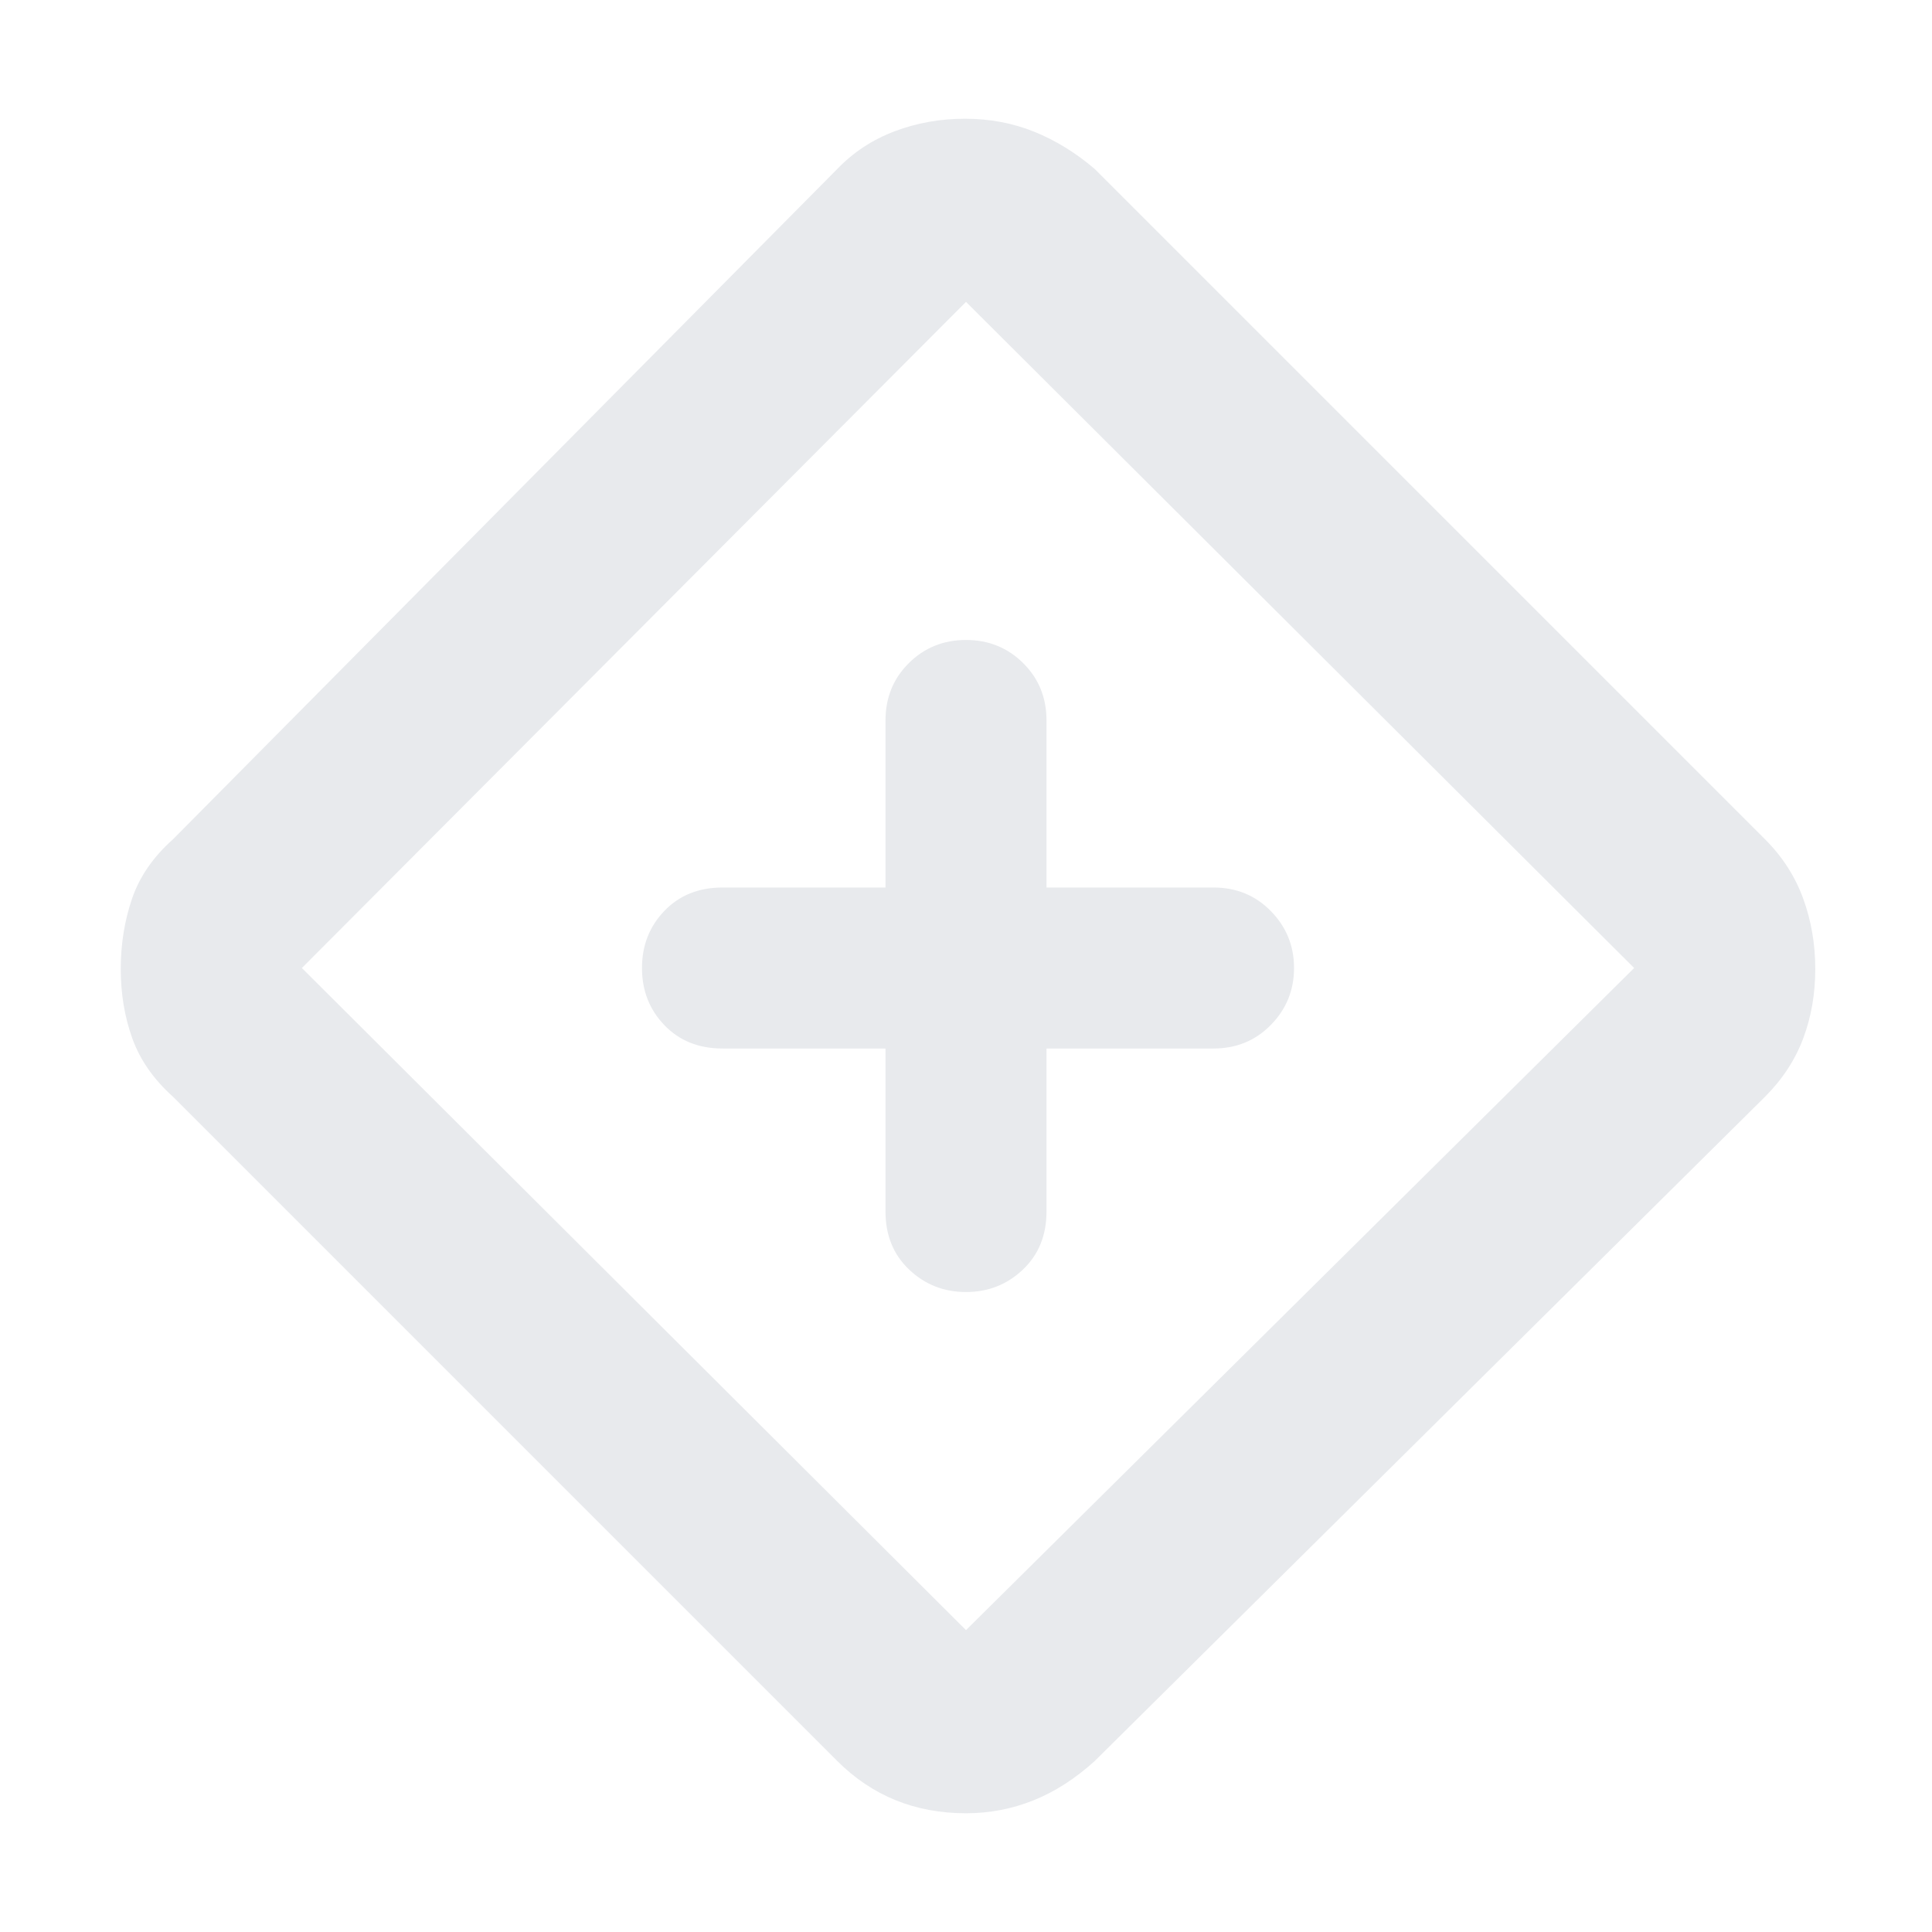
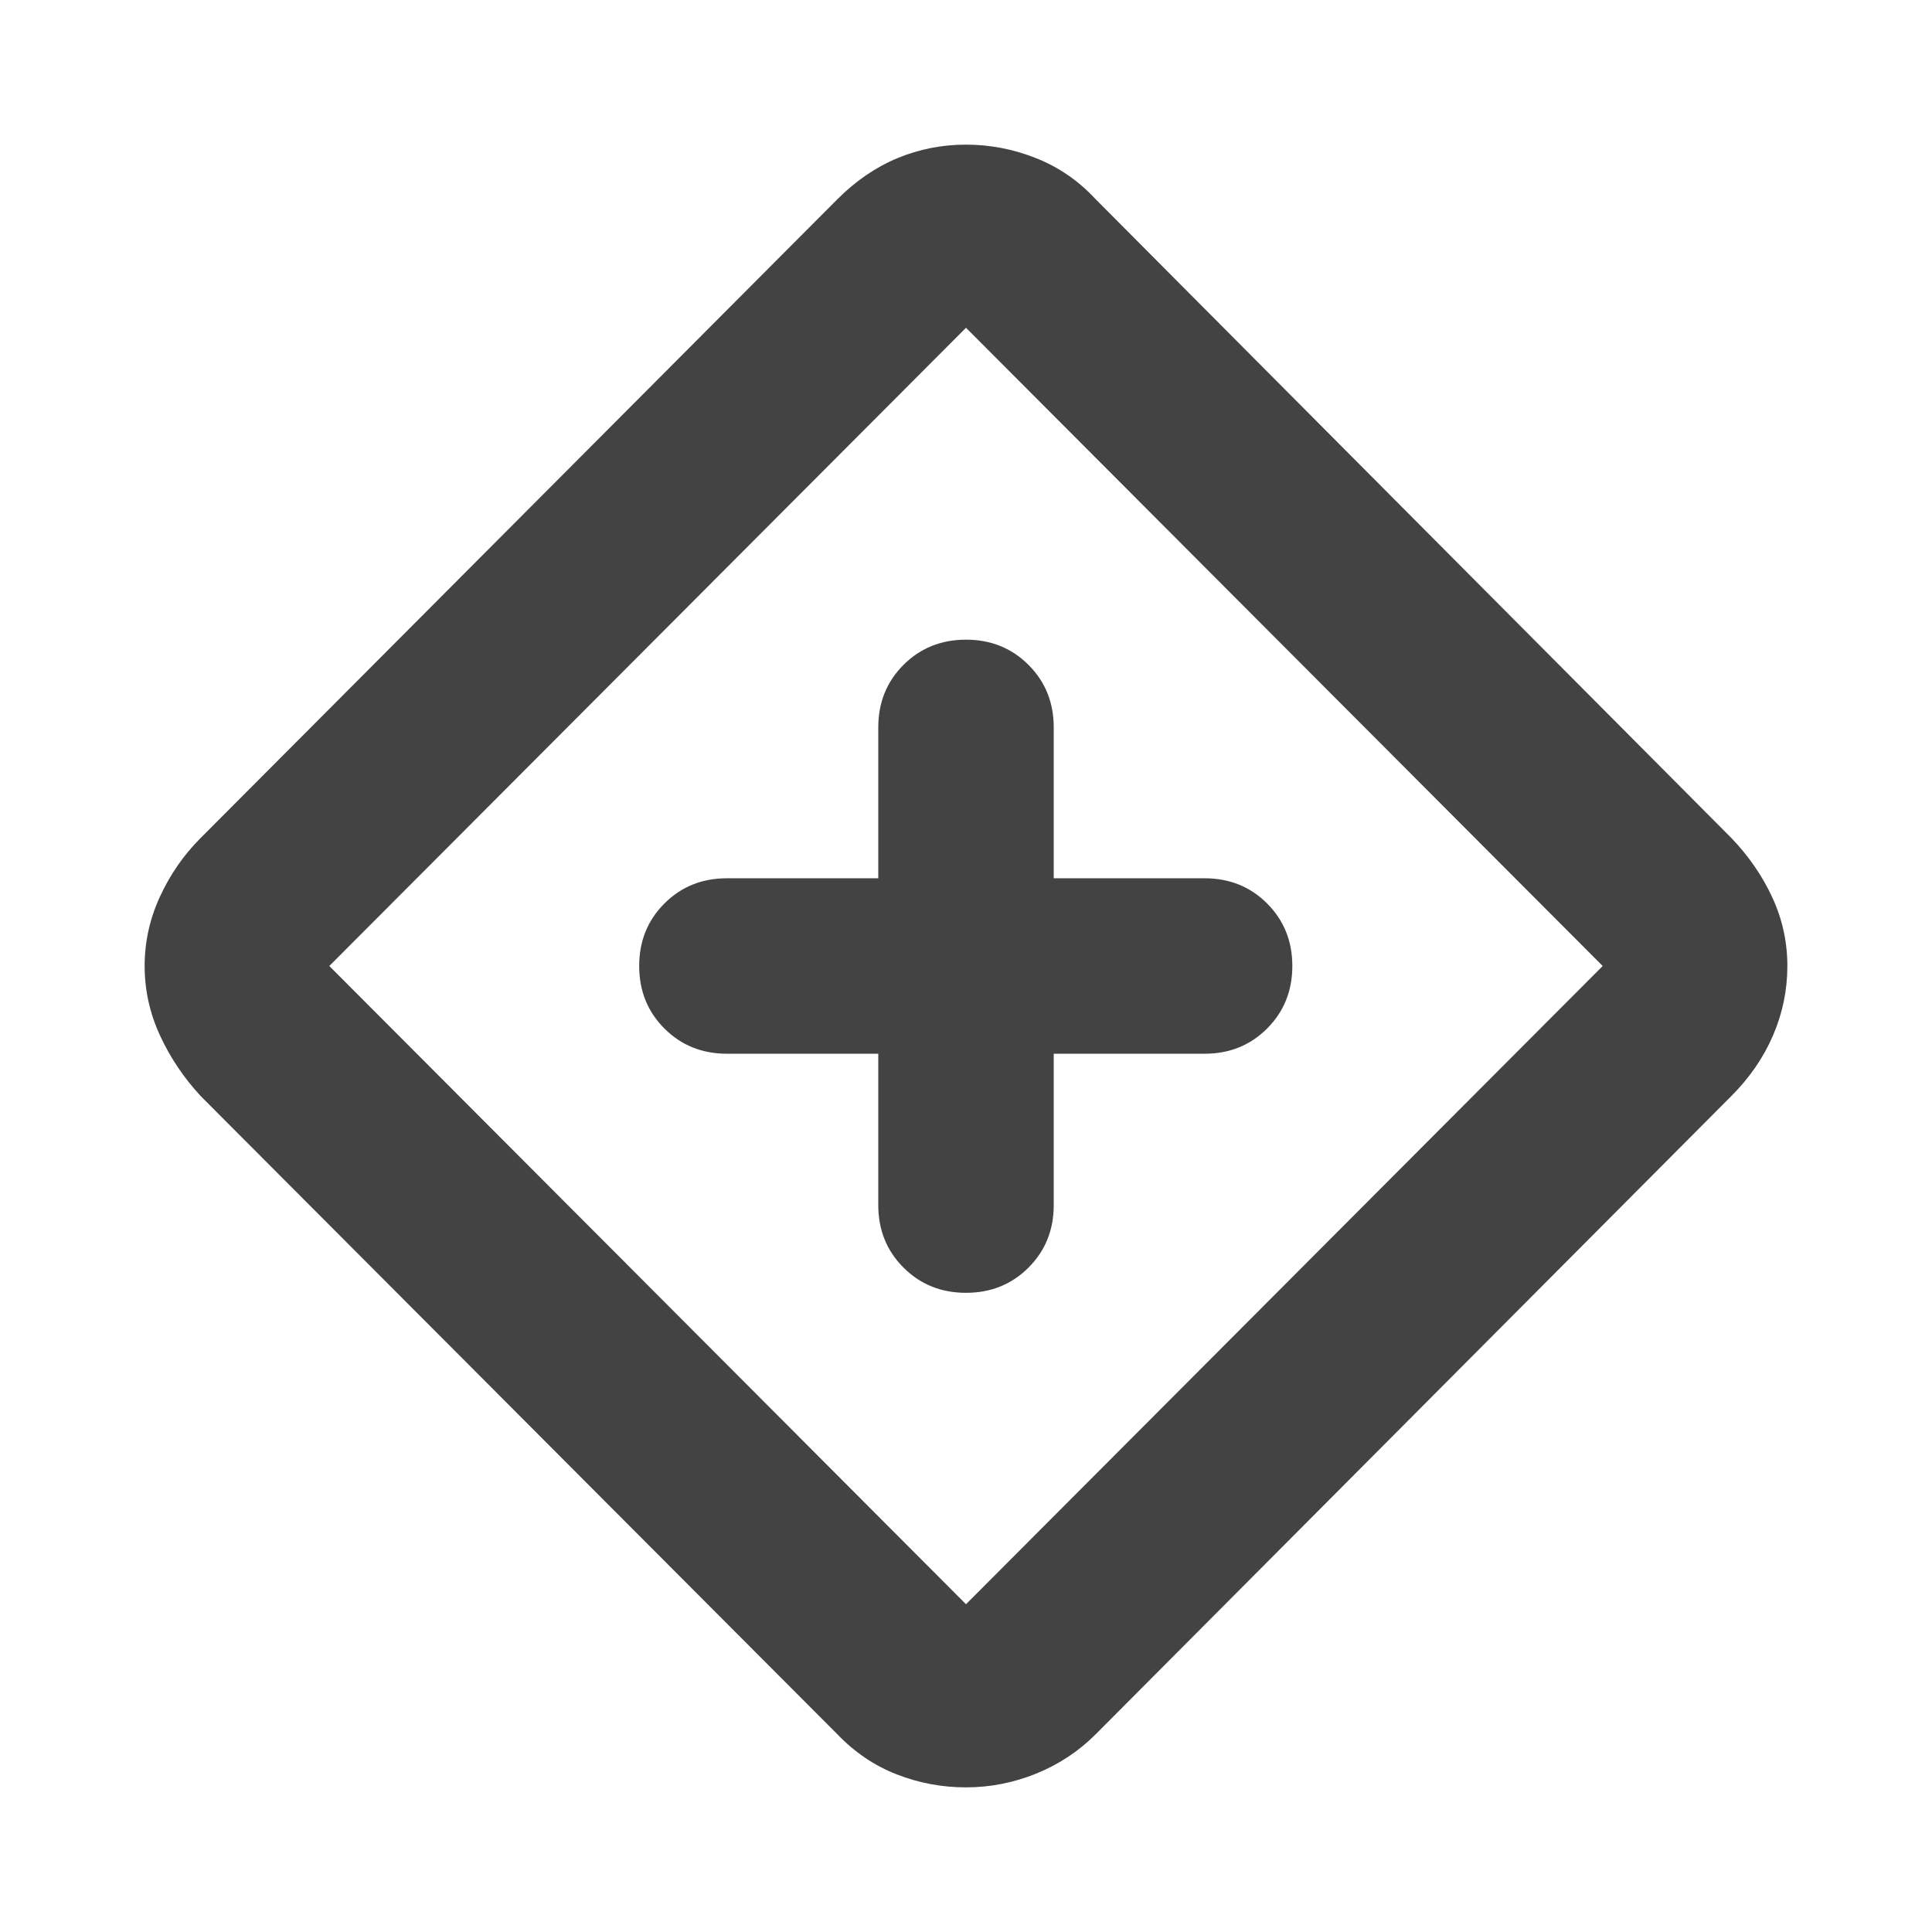
- <svg xmlns="http://www.w3.org/2000/svg" height="24px" viewBox="0 -960 960 960" width="24px" fill="#e8eaed">
-   <path d="M440-439v81q0 17.7 11.74 28.85Q463.48-318 480-318q16.52 0 28.26-11.14Q520-340.27 520-358v-81h83q17 0 28.5-11.74T643-479q0-16.52-11.5-28.26Q620-519 603-519h-83v-83q0-17-11.59-28.5Q496.81-642 480-642q-16.81 0-28.41 11.5Q440-619 440-602v83h-81q-17.7 0-28.85 11.59Q319-495.81 319-479q0 16.81 11.14 28.41Q341.27-439 359-439h81Zm40 380q-19 0-35-6.5T416-85L86-415q-14.48-12.98-20.24-28.99Q60-460 60-478.5q0-18.5 5.6-34.92Q71.2-529.85 86-543l330-333q12-12.5 28.5-18.75t35-6.25q18.5 0 34.5 6.5t30 18.5l333 333q13 13 19 29.5t6 35q0 18.5-6 34.5t-19 29L544-85q-14.56 13.22-30.55 19.61Q497.46-59 480-59Zm0-91 332-329-332-331-330 331 330 329Zm1-330Z" />
+ <svg xmlns="http://www.w3.org/2000/svg" height="24px" viewBox="0 -960 960 960" width="24px" fill="#434343">
+   <path d="M436.41-436.41v75.21q0 18.53 12.53 31.06 12.54 12.53 31.06 12.53t31.06-12.53q12.53-12.53 12.53-31.06v-75.21h74.98q18.52 0 31.05-12.53 12.53-12.54 12.53-31.06t-12.53-31.06q-12.53-12.53-31.05-12.53h-74.98v-74.98q0-18.52-12.53-31.05-12.54-12.53-31.06-12.53t-31.06 12.53q-12.53 12.53-12.53 31.05v74.98H361.2q-18.53 0-31.06 12.53-12.53 12.54-12.53 31.06t12.53 31.06q12.53 12.53 31.06 12.53h75.21ZM480-71.87q-17.91 0-34.45-6.46-16.53-6.45-29.44-19.89L99.74-415.35q-12.67-13.67-20.27-30.2-7.6-16.54-7.6-34.45 0-17.91 7.6-34.45 7.6-16.53 20.27-29.2l316.37-317.37q13.67-13.68 29.82-20.39 16.16-6.72 34.07-6.72t34.83 6.72q16.91 6.71 29.58 20.39l315.85 317.37q12.91 13.43 20.39 29.58 7.48 16.16 7.48 34.07t-7.1 34.45q-7.1 16.53-20.77 30.2L544.41-98.22q-12.67 12.68-29.54 19.51Q498-71.87 480-71.87Zm0-91L796.37-480 480-797.13 163.63-480 480-162.87ZM480-480Z" />
</svg>
